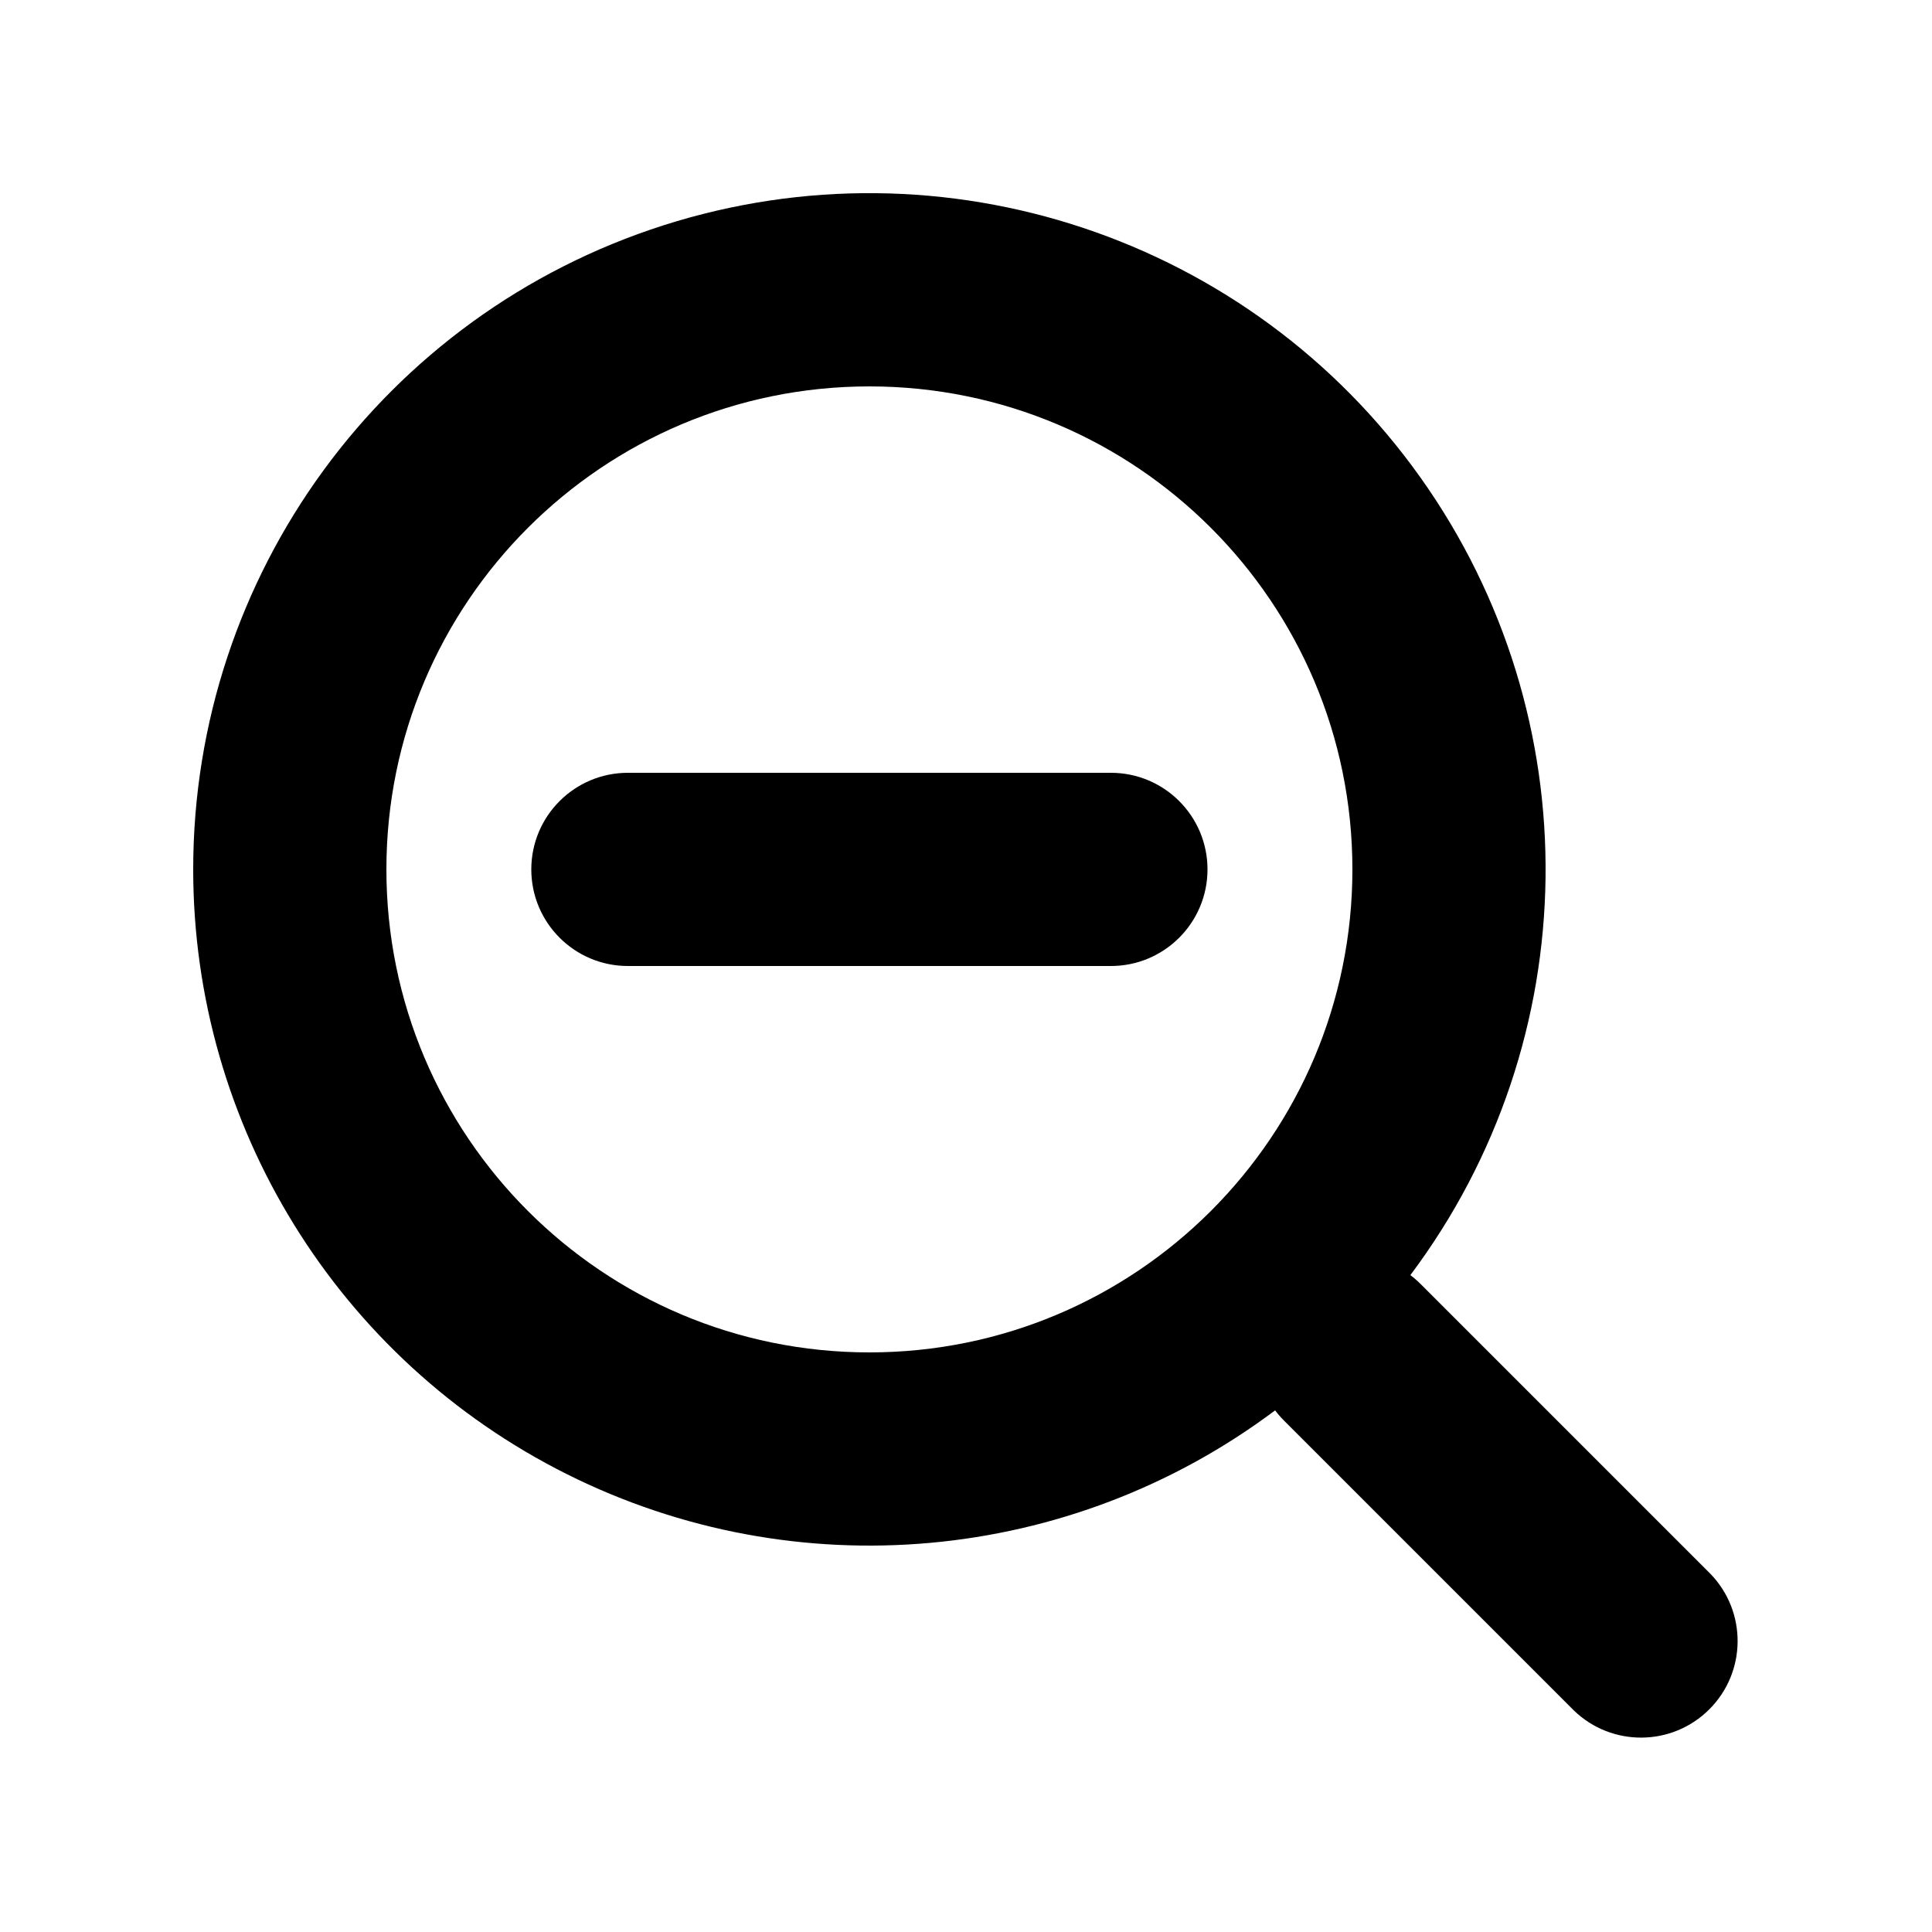
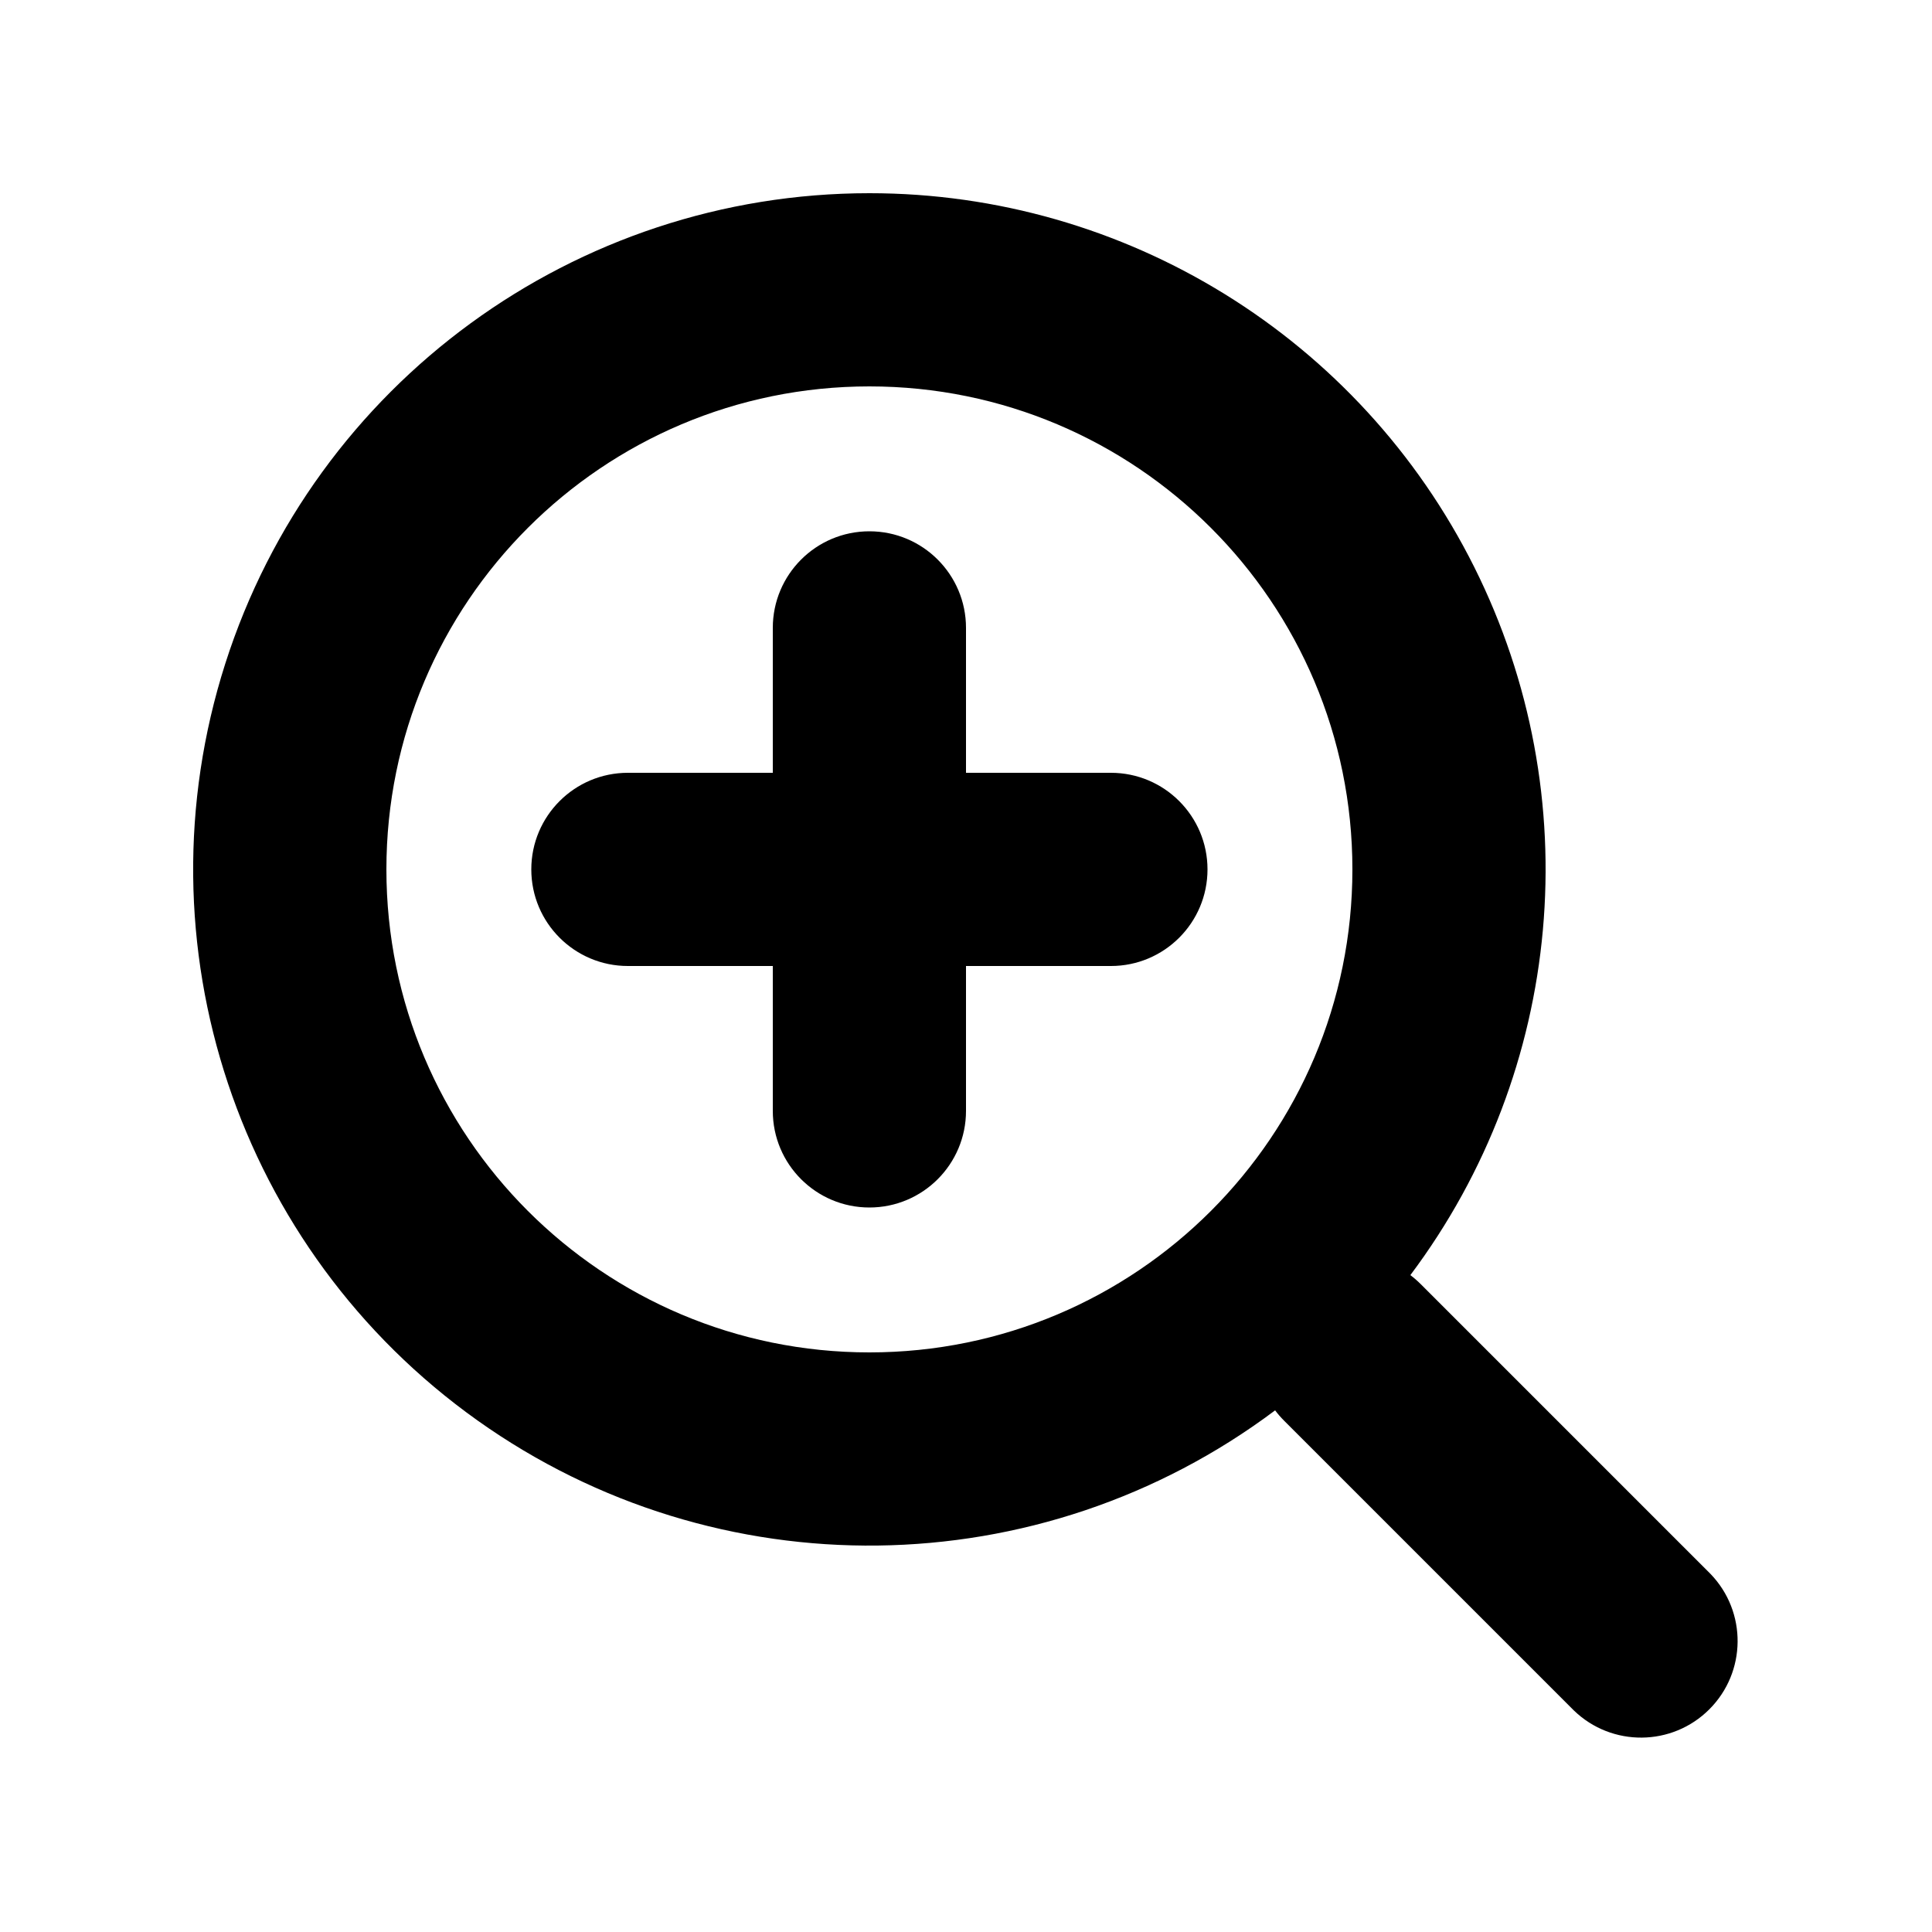
<svg xmlns="http://www.w3.org/2000/svg" width="20" height="20" fill="none" viewBox="0 0 20 20">
-   <path fill="currentColor" fill-rule="evenodd" d="M9 4a5 5 0 100 10A5 5 0 009 4zM2 9a7 7 0 1112.6 4.2.999.999 0 01.107.093l3 3a1 1 0 01-1.414 1.414l-3-3a.999.999 0 01-.093-.107A7 7 0 012 9zm10.5 0a1 1 0 00-1-1h-5a1 1 0 100 2h5a1 1 0 001-1z" />
+   <path fill="currentColor" fill-rule="evenodd" d="M4 9a5 5 0 1110 0A5 5 0 014 9zm5-7a7 7 0 104.2 12.6.999.999 0 00.093.107l3 3a1 1 0 001.414-1.414l-3-3a.999.999 0 00-.107-.093A7 7 0 009 2zM8 6.5a1 1 0 112 0V8h1.5a1 1 0 110 2H10v1.5a1 1 0 11-2 0V10H6.5a1 1 0 010-2H8V6.5z" />
</svg>
